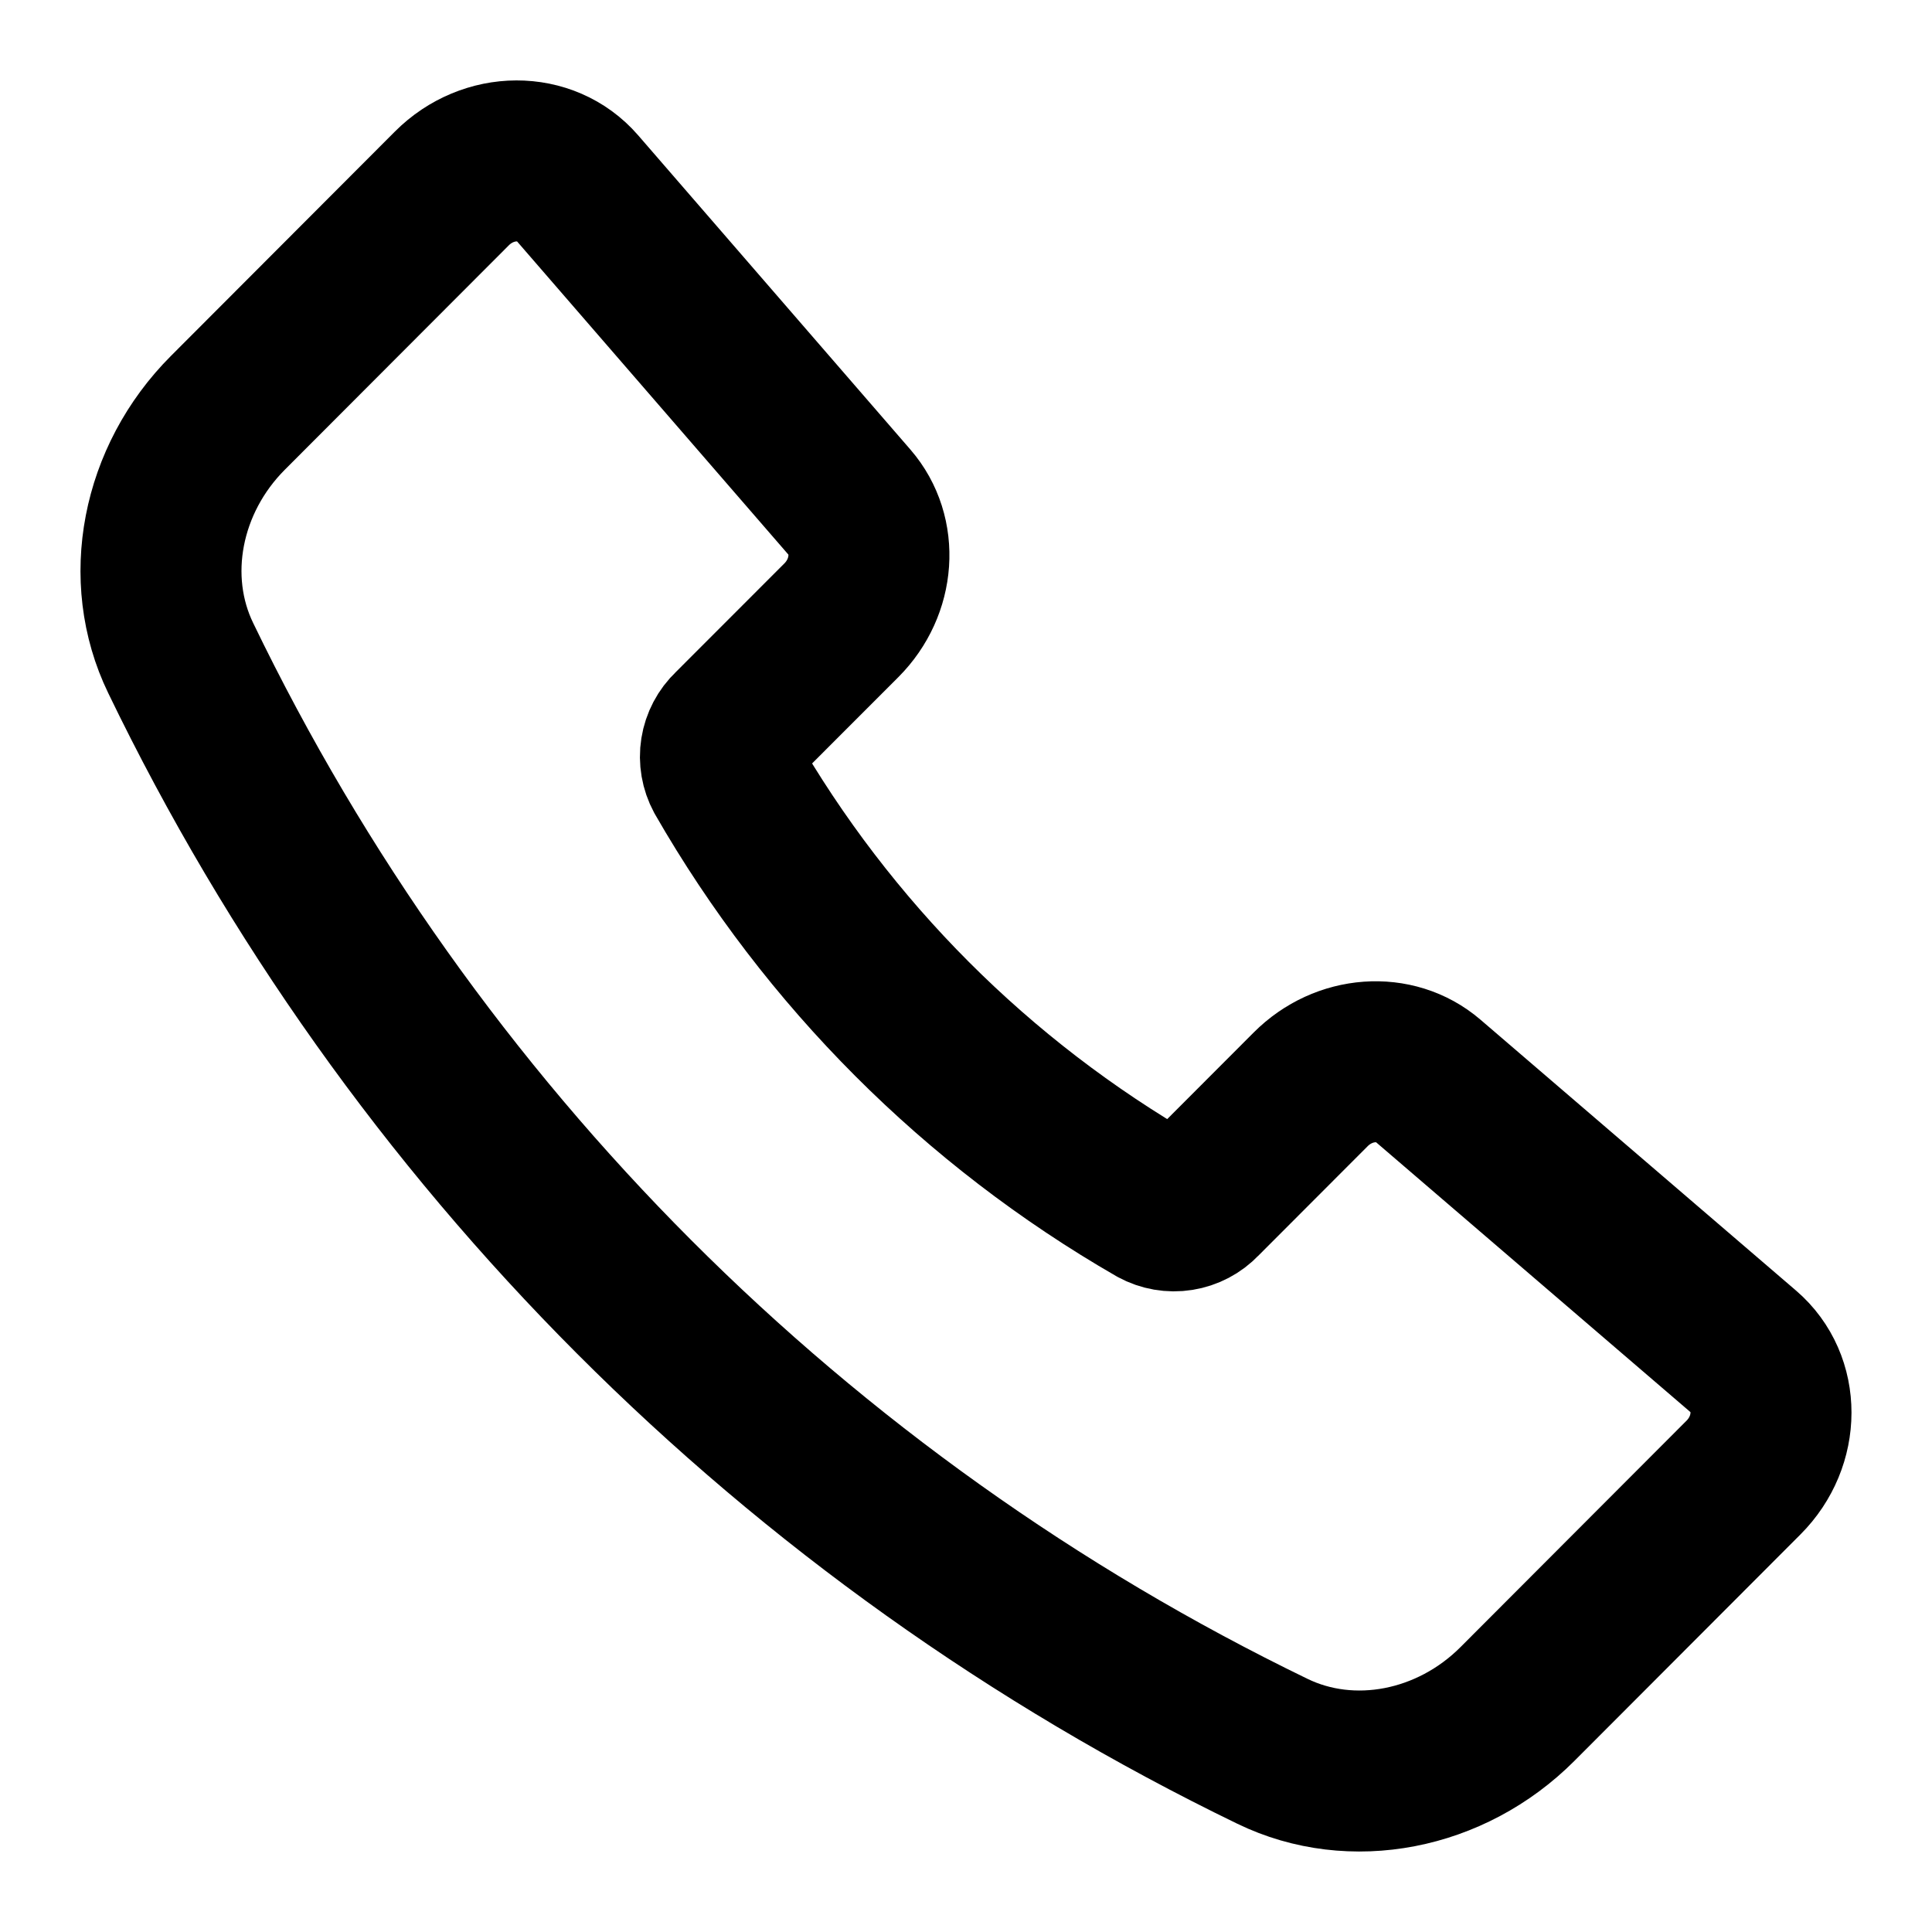
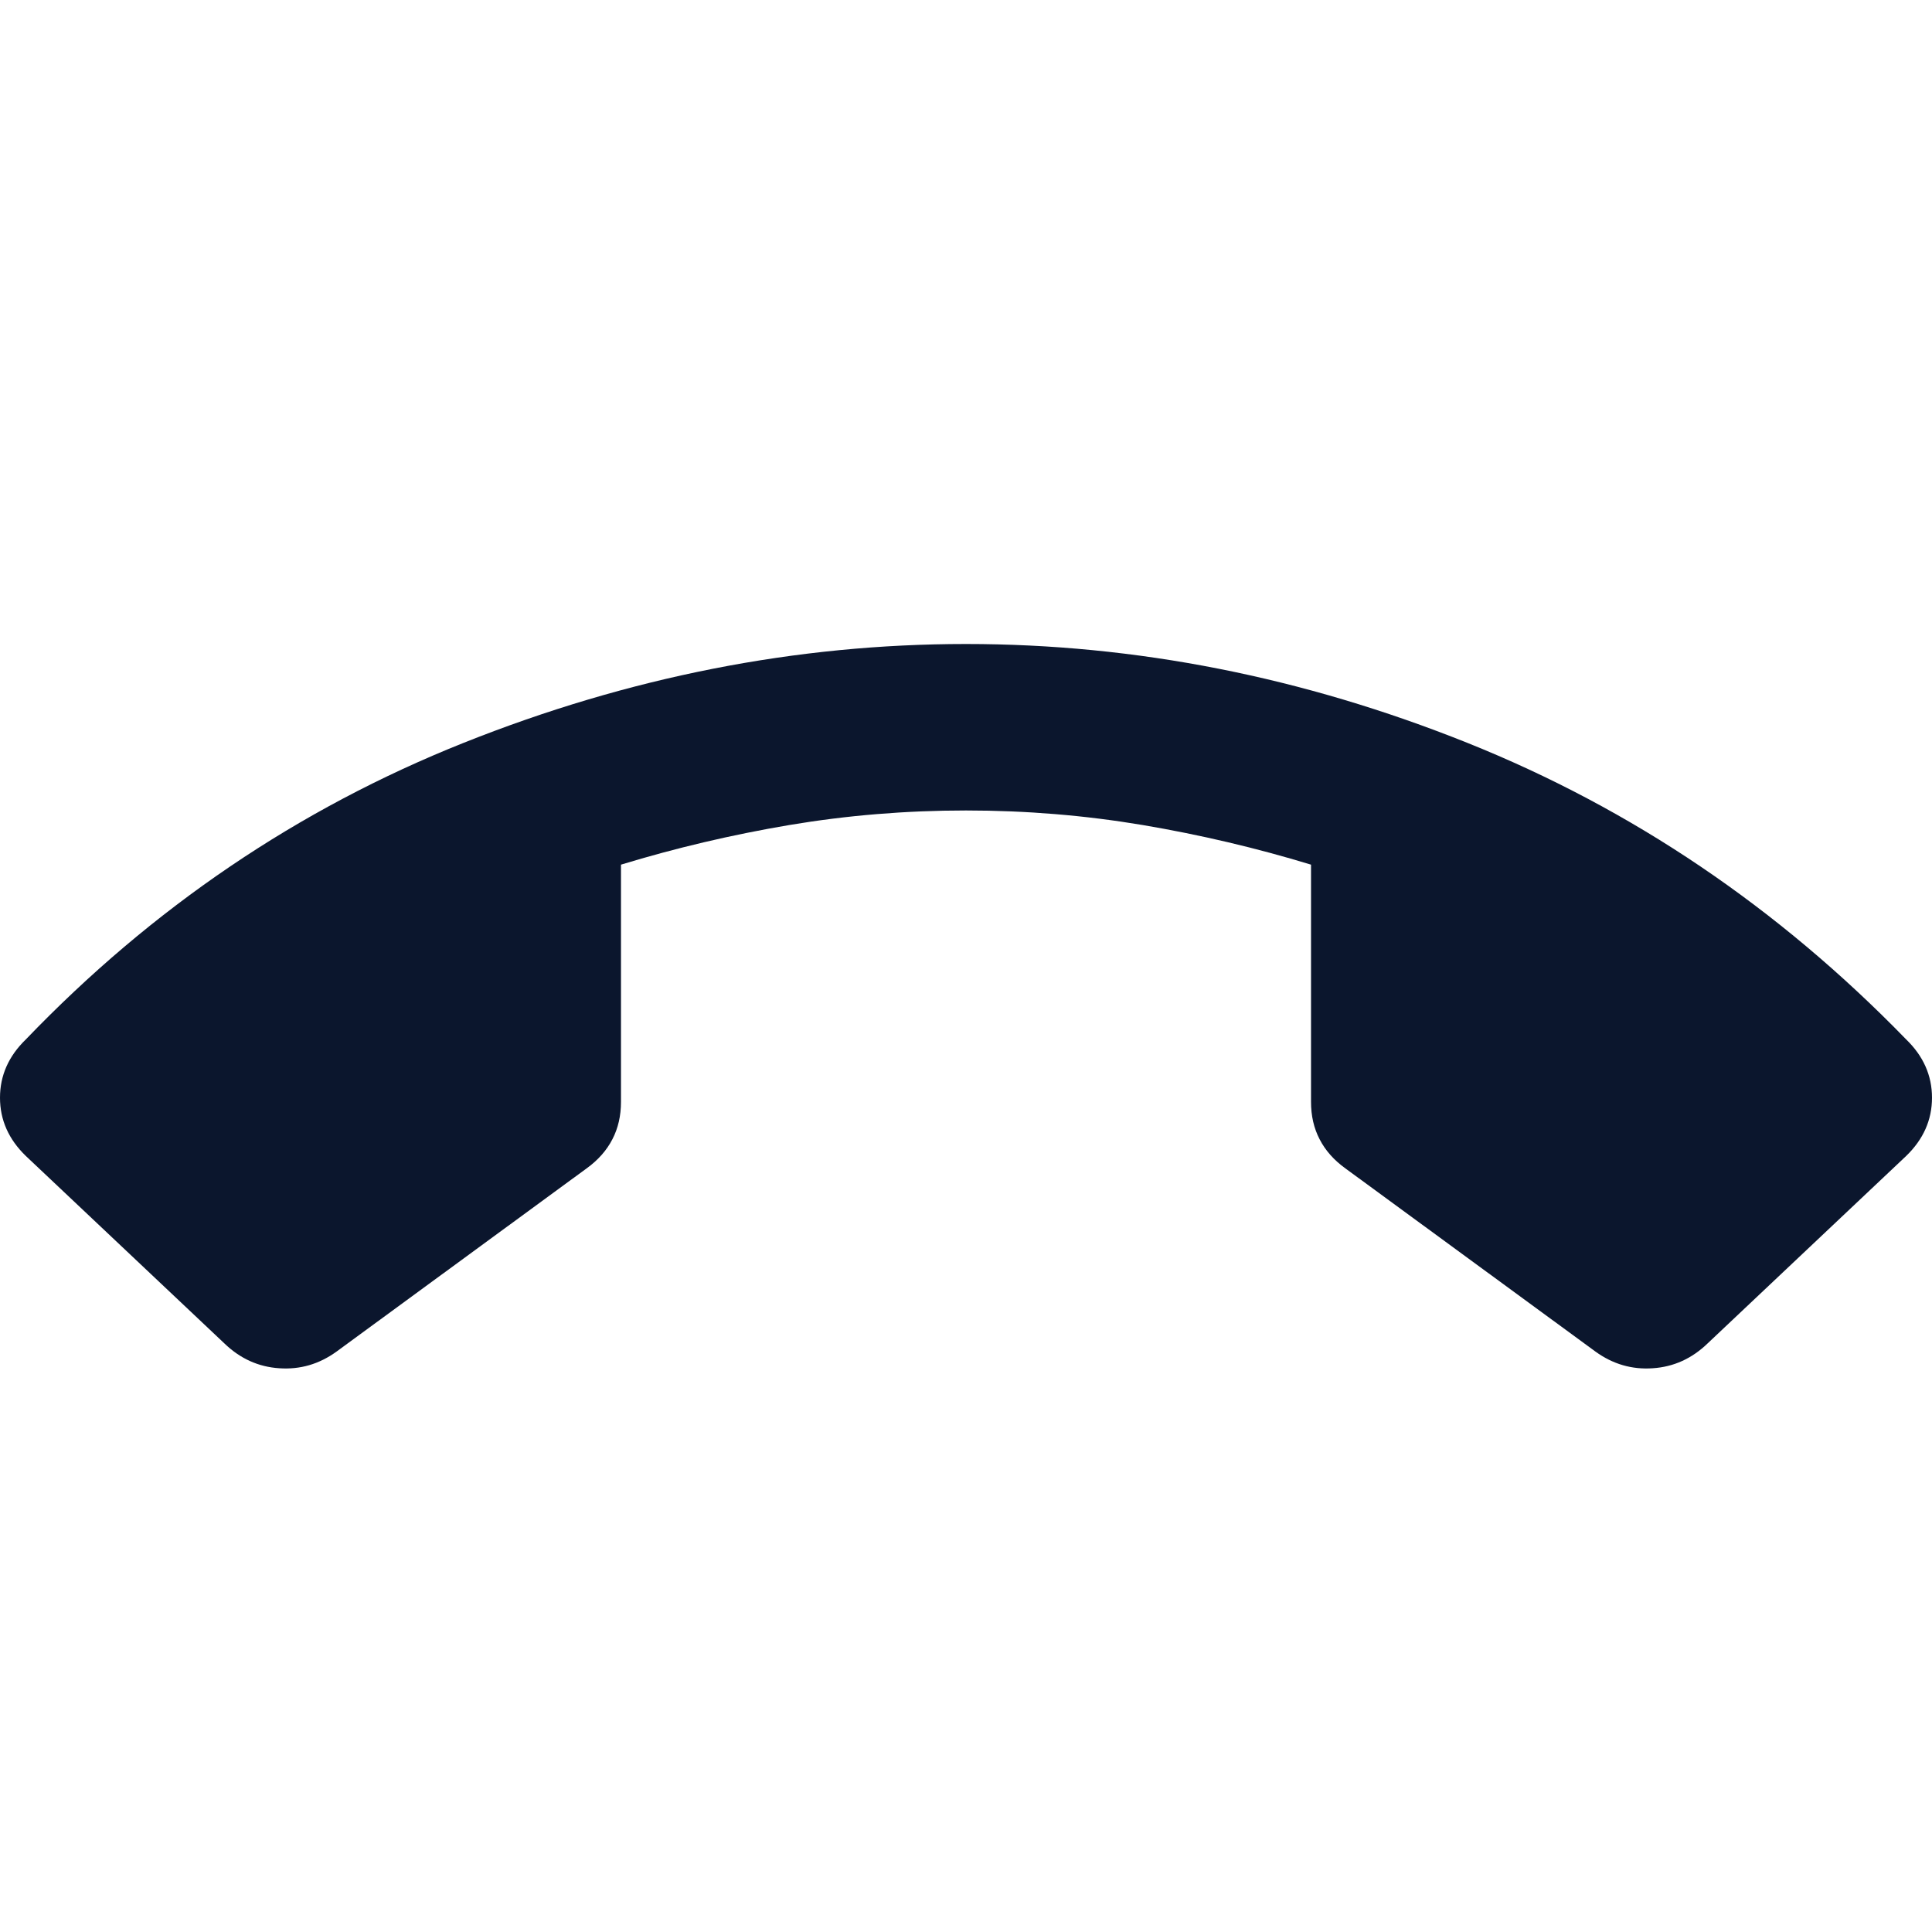
<svg xmlns="http://www.w3.org/2000/svg" width="24" height="24" viewBox="0 0 24 24" fill="none">
-   <path d="M10.554 6.24L7.171 2.335C6.781 1.885 6.066 1.887 5.613 2.341L2.831 5.128C2.003 5.957 1.766 7.188 2.245 8.175C5.106 14.1 9.885 18.886 15.806 21.755C16.792 22.234 18.022 21.997 18.85 21.168L21.658 18.355C22.113 17.9 22.114 17.181 21.66 16.791L17.74 13.426C17.33 13.074 16.693 13.12 16.282 13.532L14.918 14.898C14.848 14.972 14.756 15.02 14.656 15.036C14.556 15.052 14.454 15.034 14.365 14.986C12.136 13.702 10.286 11.85 9.005 9.619C8.957 9.53 8.939 9.427 8.955 9.327C8.971 9.227 9.019 9.135 9.093 9.065L10.453 7.704C10.865 7.29 10.91 6.651 10.554 6.24Z" stroke-width="2" stroke-linecap="round" stroke-linejoin="round" stroke="black" />
+   <path d="M12 8C14.107 8 16.183 8.409 18.228 9.228C20.272 10.047 22.089 11.275 23.679 12.912C23.893 13.119 24 13.361 24 13.636C24 13.912 23.893 14.153 23.679 14.36L21.214 16.687C21.018 16.877 20.79 16.98 20.531 16.997C20.272 17.015 20.036 16.946 19.821 16.791L16.714 14.515C16.571 14.412 16.464 14.291 16.393 14.153C16.321 14.015 16.286 13.86 16.286 13.688V10.741C15.607 10.534 14.911 10.37 14.196 10.249C13.482 10.129 12.75 10.068 12 10.068C11.25 10.068 10.518 10.129 9.804 10.249C9.089 10.37 8.393 10.534 7.714 10.741V13.688C7.714 13.86 7.679 14.015 7.607 14.153C7.536 14.291 7.429 14.412 7.286 14.515L4.179 16.791C3.964 16.946 3.728 17.015 3.469 16.997C3.21 16.98 2.982 16.877 2.786 16.687L0.321 14.36C0.107 14.153 0 13.912 0 13.636C0 13.361 0.107 13.119 0.321 12.912C1.893 11.275 3.705 10.047 5.759 9.228C7.812 8.409 9.893 8 12 8Z" fill="#0B162D" />
</svg>
